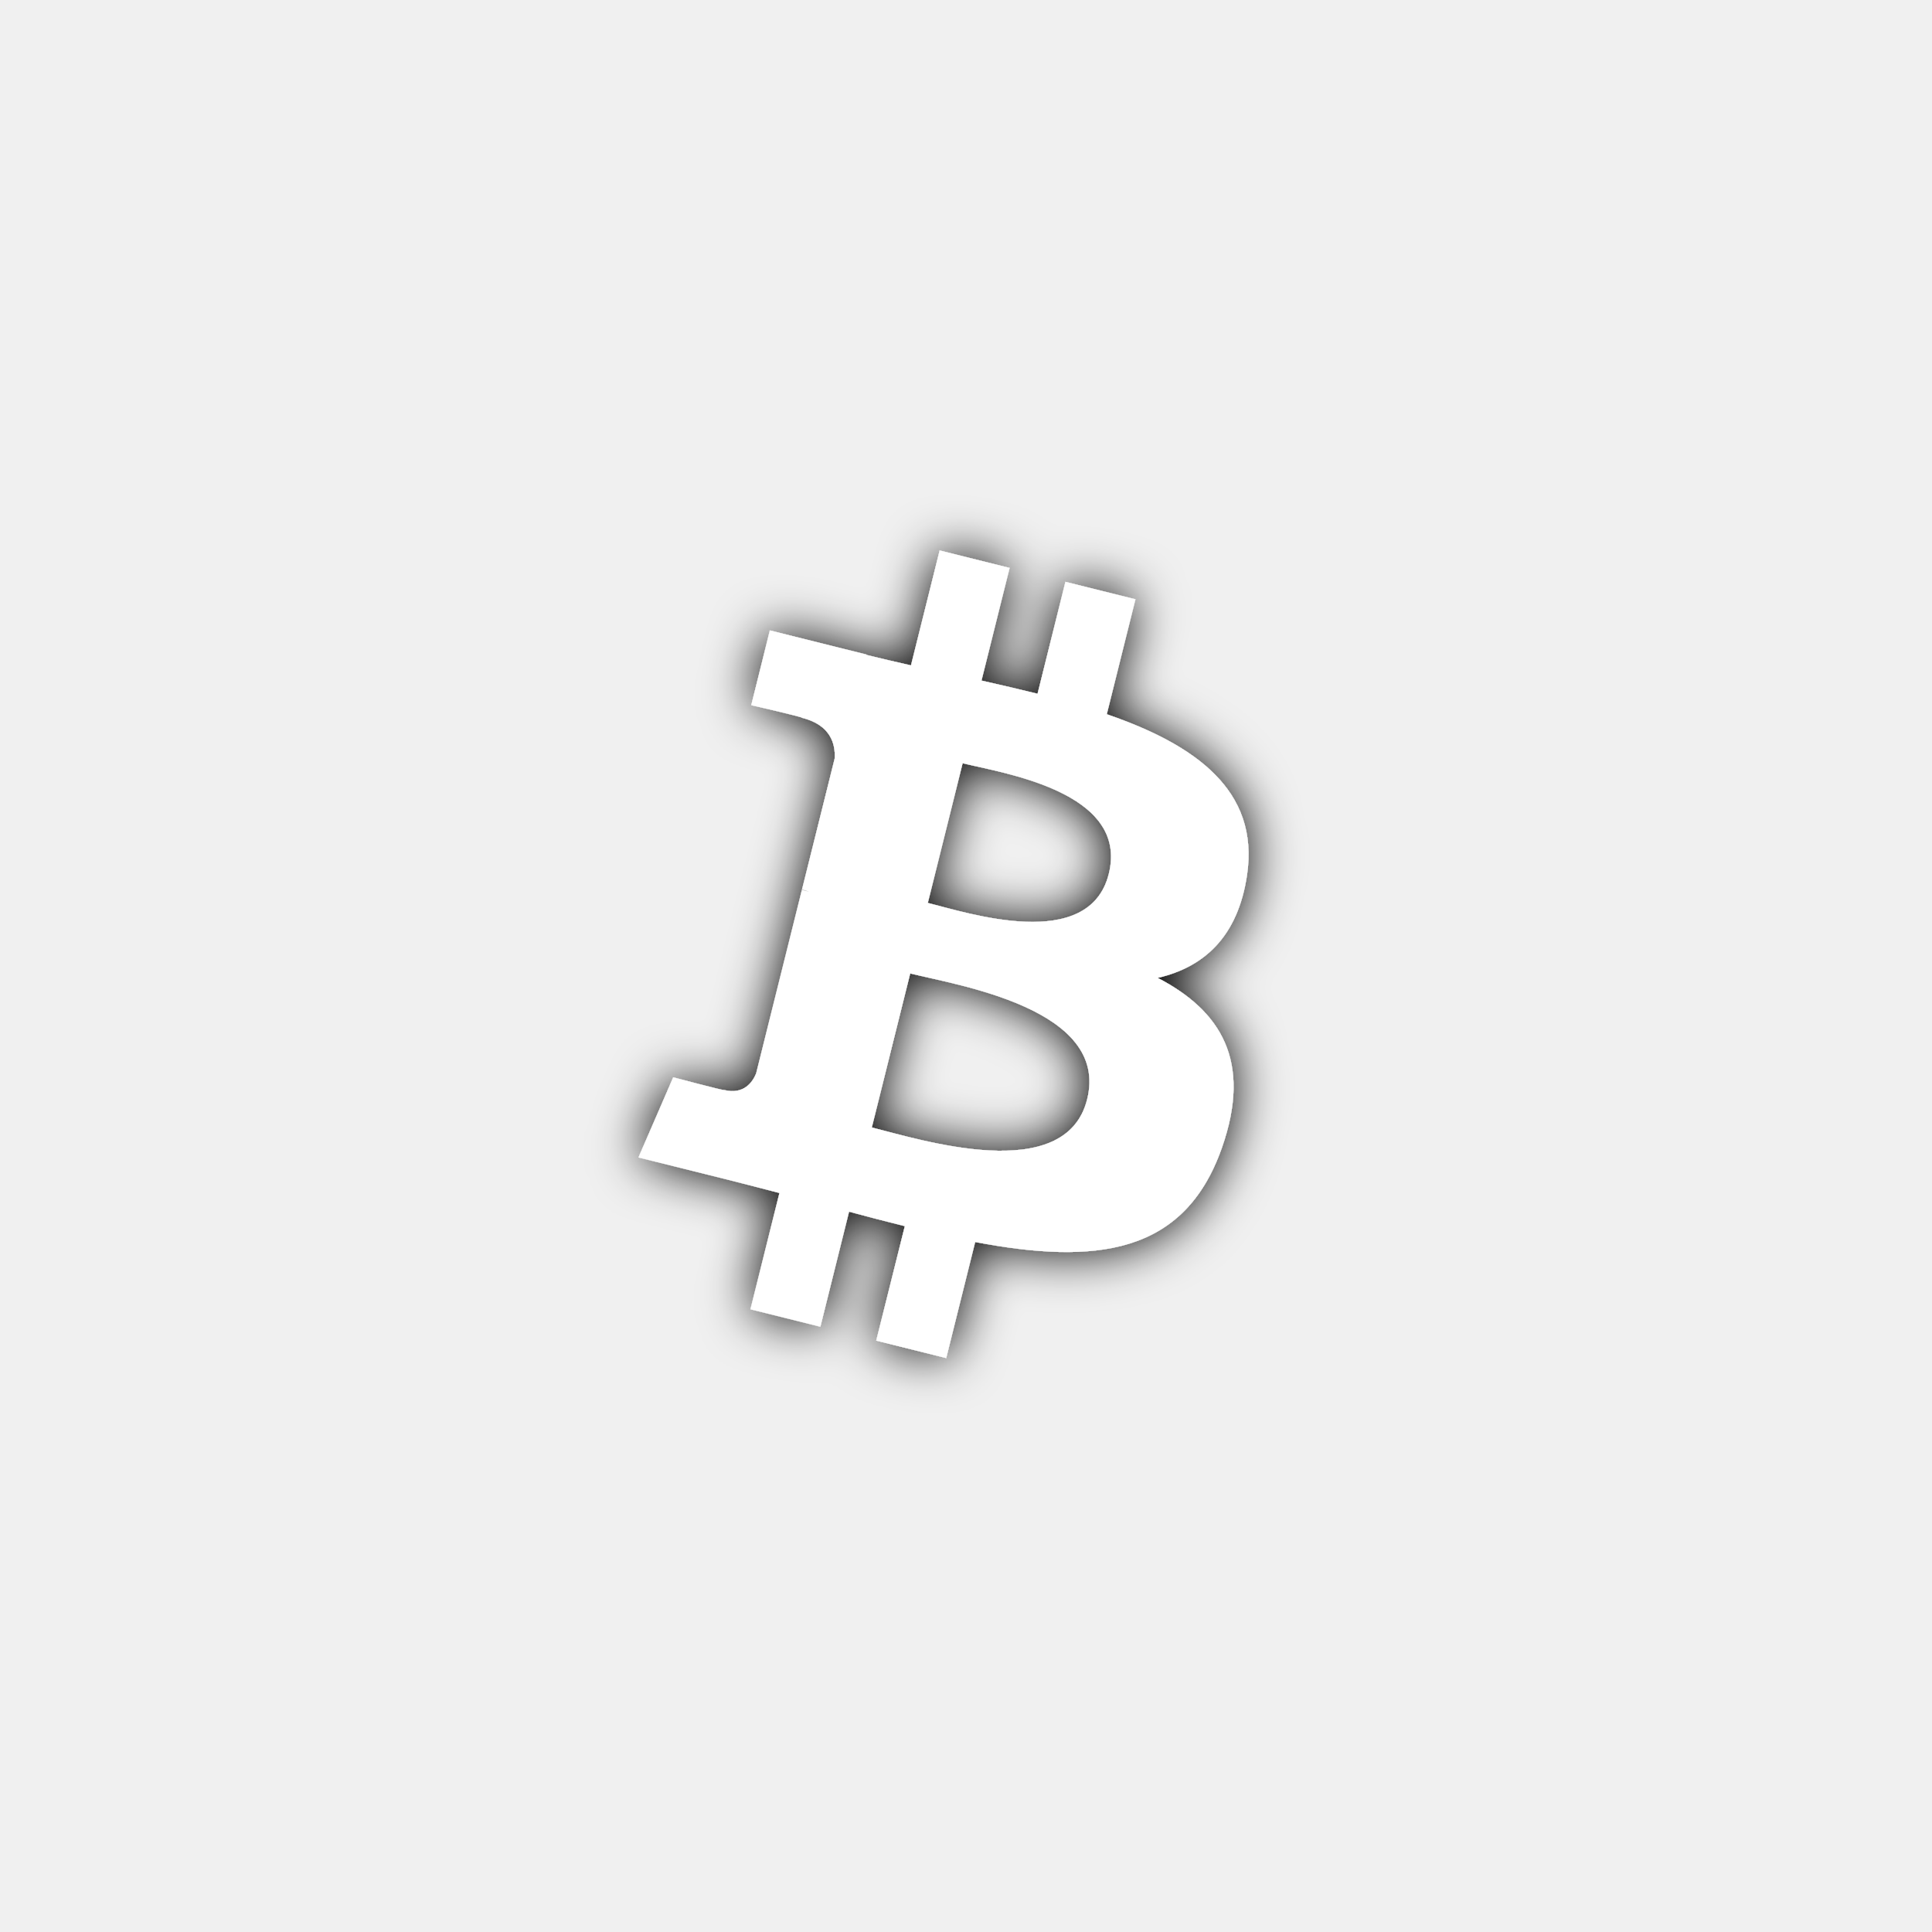
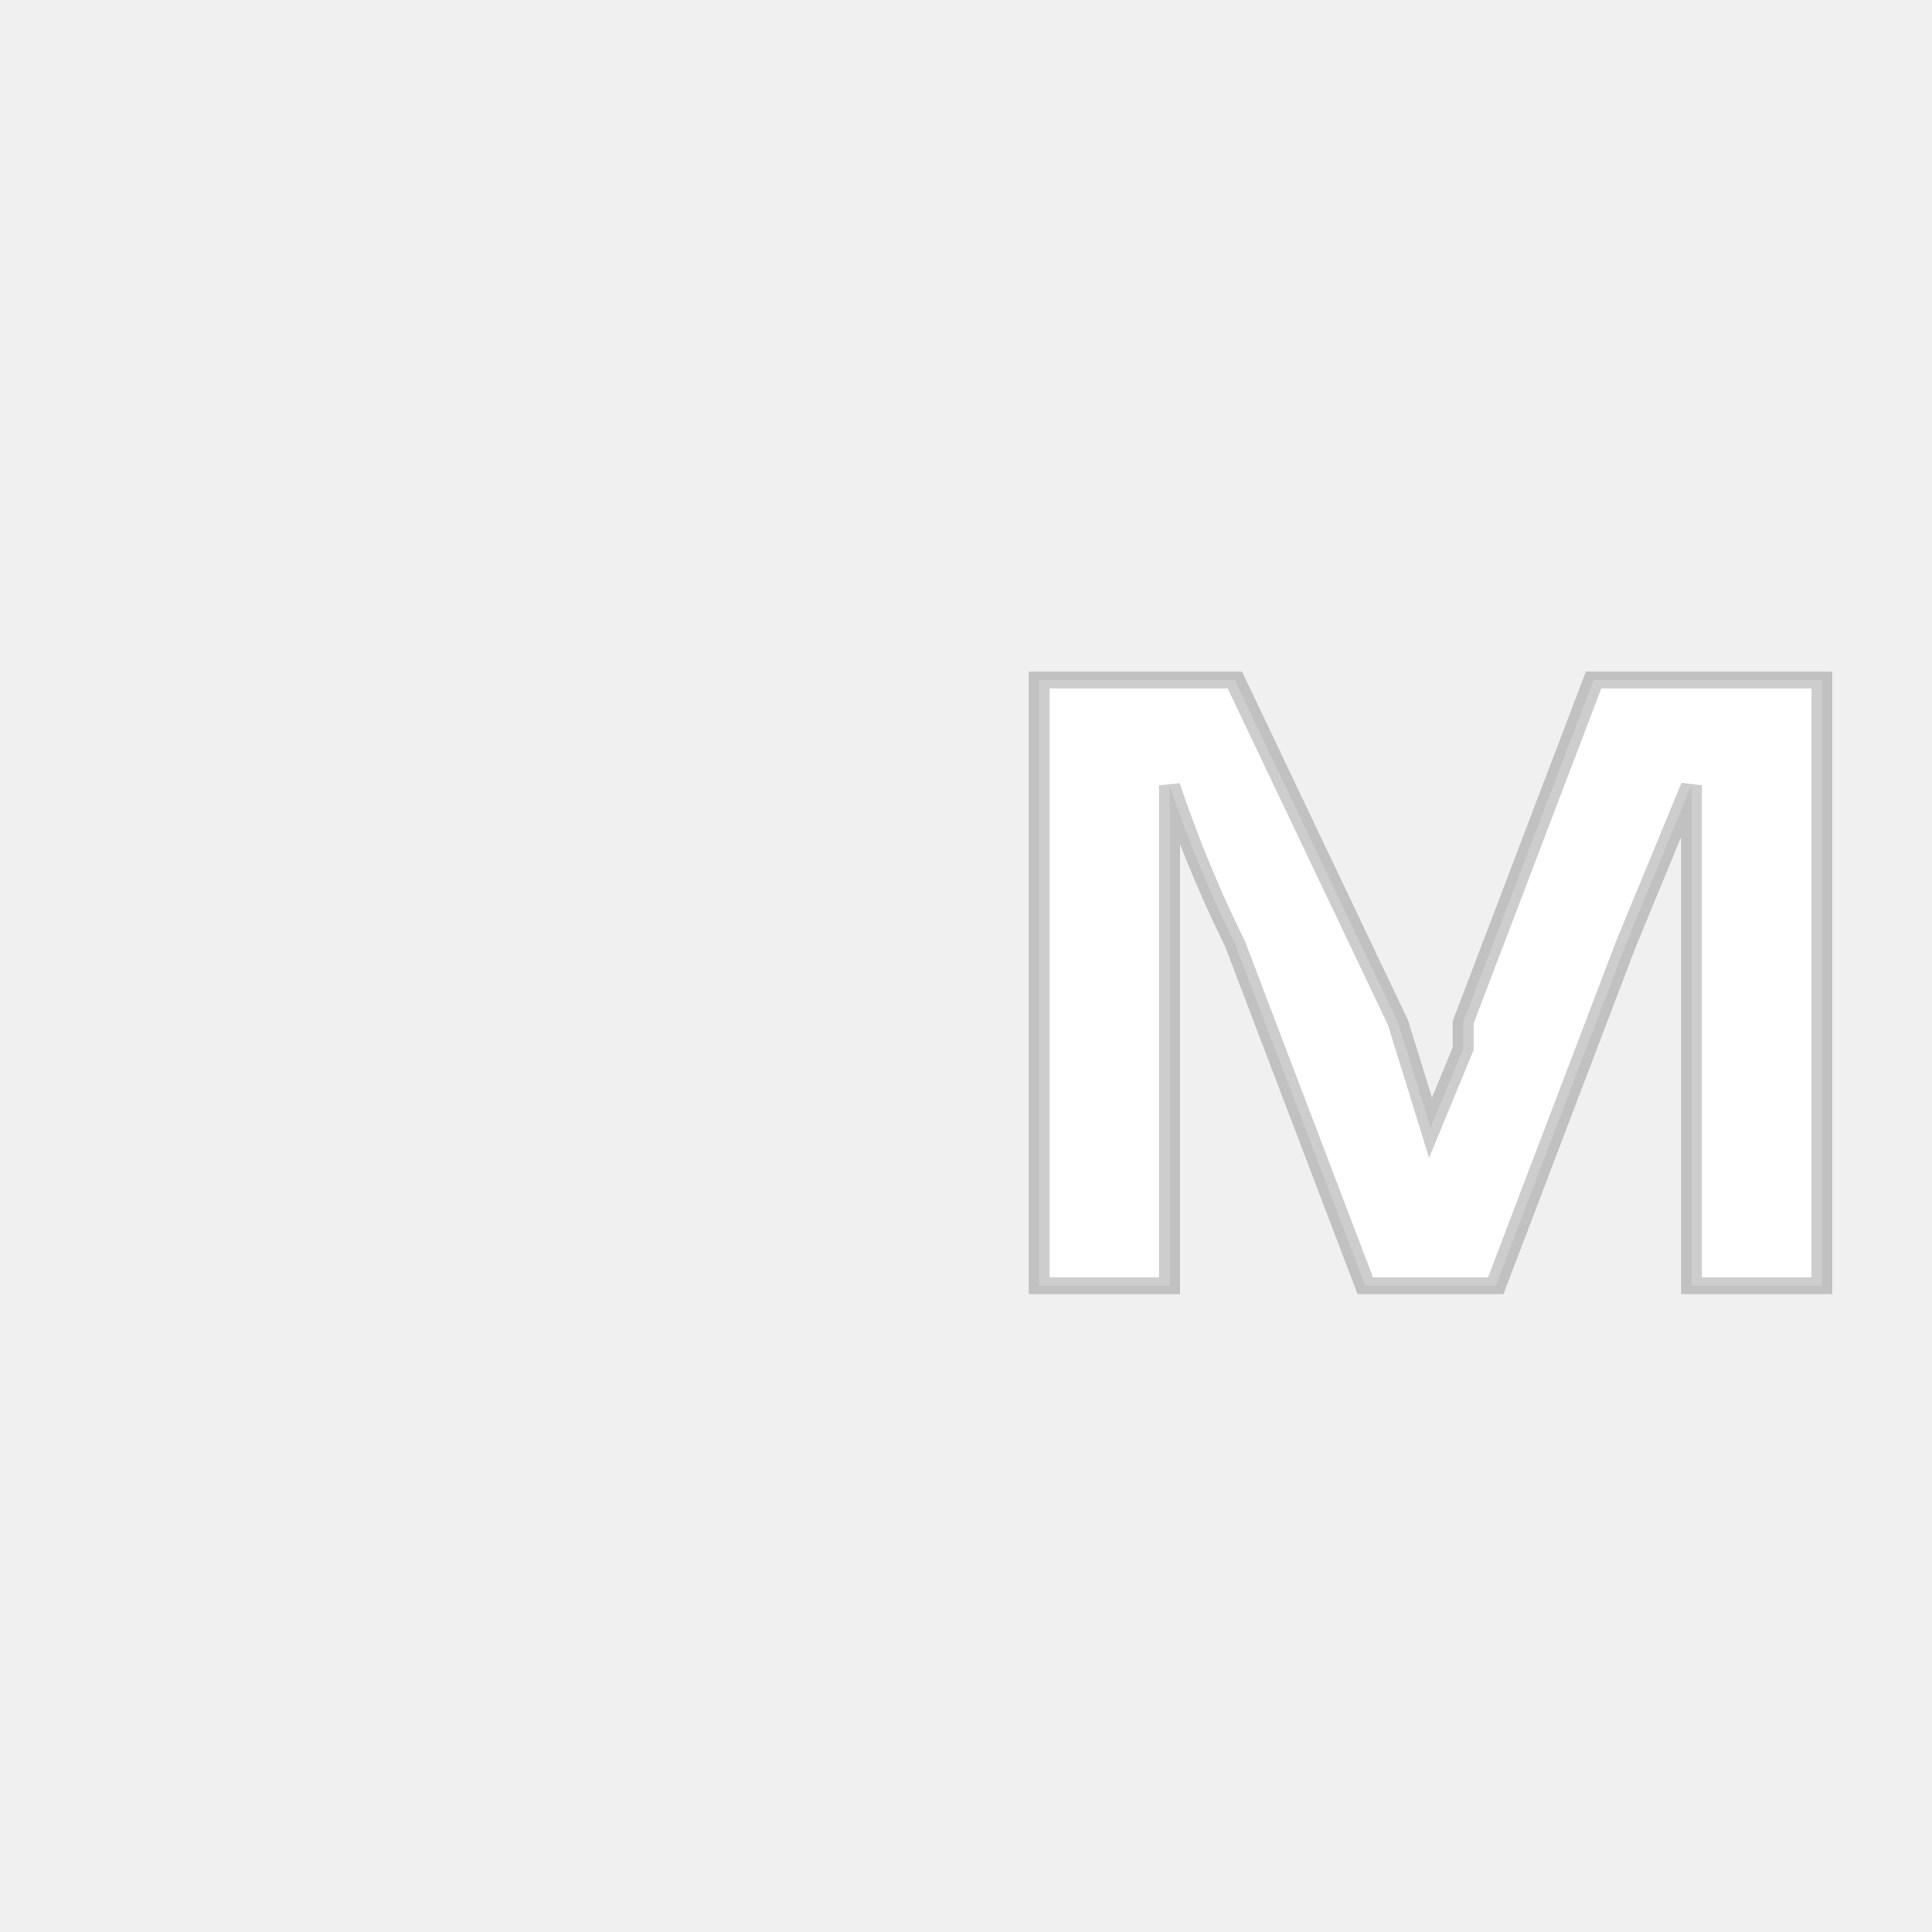
- <svg xmlns="http://www.w3.org/2000/svg" version="1.1" width="108px" height="108px" viewBox="-0.015 -0.015 1.03 1.03" preserveAspectRatio="xMidYMid">
-   <defs>
+ <svg xmlns="http://www.w3.org/2000/svg" version="1.1" width="108px" height="108px" viewBox="-0.015 -0.015 1.03 1.03" preserveAspectRatio="xMidYMid" id="svg2">
+   <defs id="defs4">
    <filter id="symbol-shadow">
-       <feGaussianBlur in="SourceAlpha" result="blur-out" stdDeviation="1.3" />
-       <feMerge>
-         <feMergeNode />
-         <feMergeNode in="SourceGraphic" />
+       <feGaussianBlur in="SourceAlpha" result="blur-out" stdDeviation="1.3" id="feGaussianBlur7" />
+       <feMerge id="feMerge9">
+         <feMergeNode id="feMergeNode11" />
+         <feMergeNode in="SourceGraphic" id="feMergeNode13" />
      </feMerge>
    </filter>
  </defs>
-   <g transform="translate(0.5 0.5) scale(0.68) translate(-0.5 -0.5)">
-     <g transform="scale(0.015625)">
-       <path id="symbol" d="m 46.101,27.441 c 0.637,-4.258 -2.605,-6.547 -7.038,-8.074 l 1.438,-5.768 -3.511,-0.875 -1.4,5.616 c -0.923,-0.23 -1.871,-0.447 -2.813,-0.662 l 1.41,-5.653 -3.509,-0.875 -1.439,5.766 c -0.764,-0.174 -1.514,-0.346 -2.242,-0.527 l 0.004,-0.018 -4.842,-1.209 -0.934,3.75 c 0,0 2.605,0.597 2.55,0.634 1.422,0.355 1.679,1.296 1.636,2.042 l -1.638,6.571 c 0.098,0.025 0.225,0.061 0.365,0.117 -0.117,-0.029 -0.242,-0.061 -0.371,-0.092 l -2.296,9.205 c -0.174,0.432 -0.615,1.08 -1.609,0.834 0.035,0.051 -2.552,-0.637 -2.552,-0.637 l -1.743,4.019 4.569,1.139 c 0.85,0.213 1.683,0.436 2.503,0.646 l -1.453,5.834 3.507,0.875 1.439,-5.772 c 0.958,0.26 1.888,0.5 2.798,0.726 l -1.434,5.745 3.511,0.875 1.453,-5.823 c 5.987,1.133 10.489,0.676 12.384,-4.739 1.527,-4.36 -0.076,-6.875 -3.226,-8.515 2.294,-0.529 4.022,-2.038 4.483,-5.155 z m -8.022,11.249 c -1.085,4.36 -8.426,2.003 -10.806,1.412 l 1.928,-7.729 c 2.38,0.594 10.012,1.77 8.878,6.317 z m 1.086,-11.312 c -0.99,3.966 -7.1,1.951 -9.082,1.457 l 1.748,-7.01 c 1.982,0.494 8.365,1.416 7.334,5.553 z" style="fill:#ffffff" filter="url(#symbol-shadow)" />
-     </g>
-   </g>
+   <text xml:space="preserve" style="font-style:normal;font-variant:normal;font-weight:bold;font-stretch:normal;font-size:0.531px;line-height:125%;font-family:Arial;-inkscape-font-specification:'Arial Bold';text-align:center;letter-spacing:0px;word-spacing:0px;text-anchor:middle;fill:#ffffff;fill-opacity:1;stroke:#000000;stroke-width:0.01;stroke-linecap:butt;stroke-linejoin:miter;stroke-opacity:0.196;stroke-miterlimit:4;stroke-dasharray:none;" x="-0.449" y="0.746" id="text3350" transform="scale(-1.112779,0.8986513)">
+     <tspan id="tspan3352" x="-0.449" y="0.746">M</tspan>
+   </text>
</svg>
